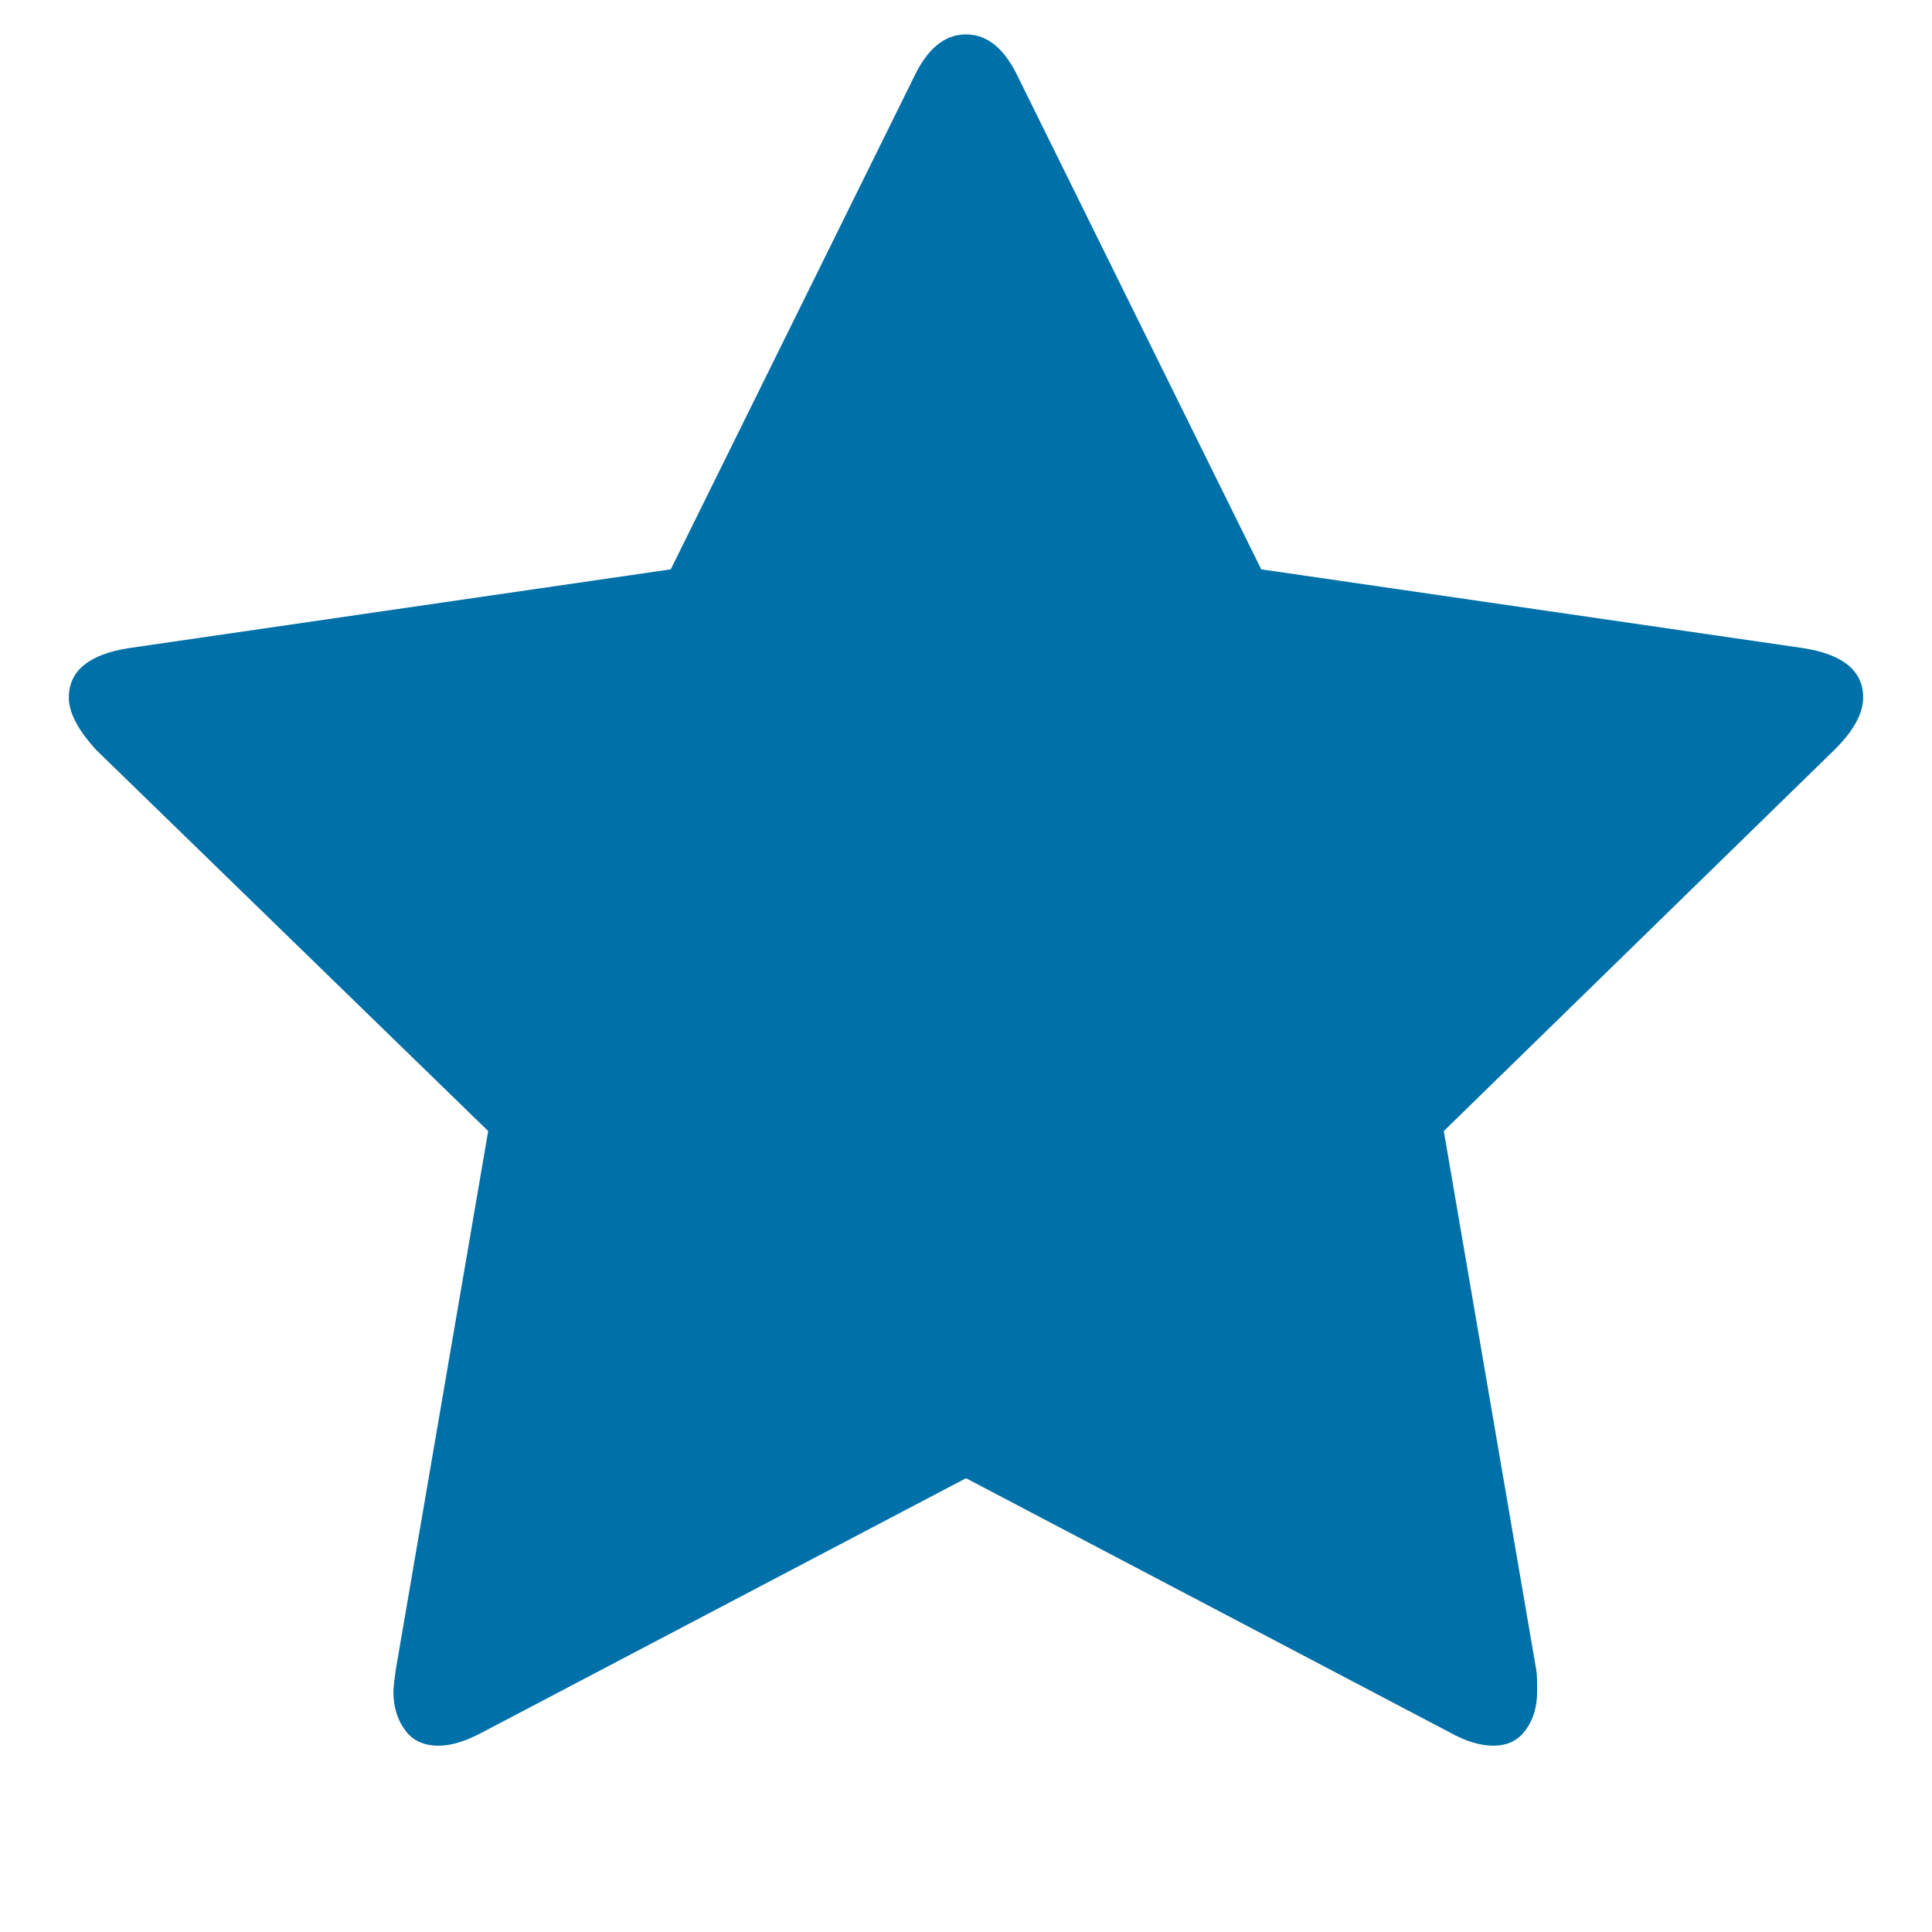
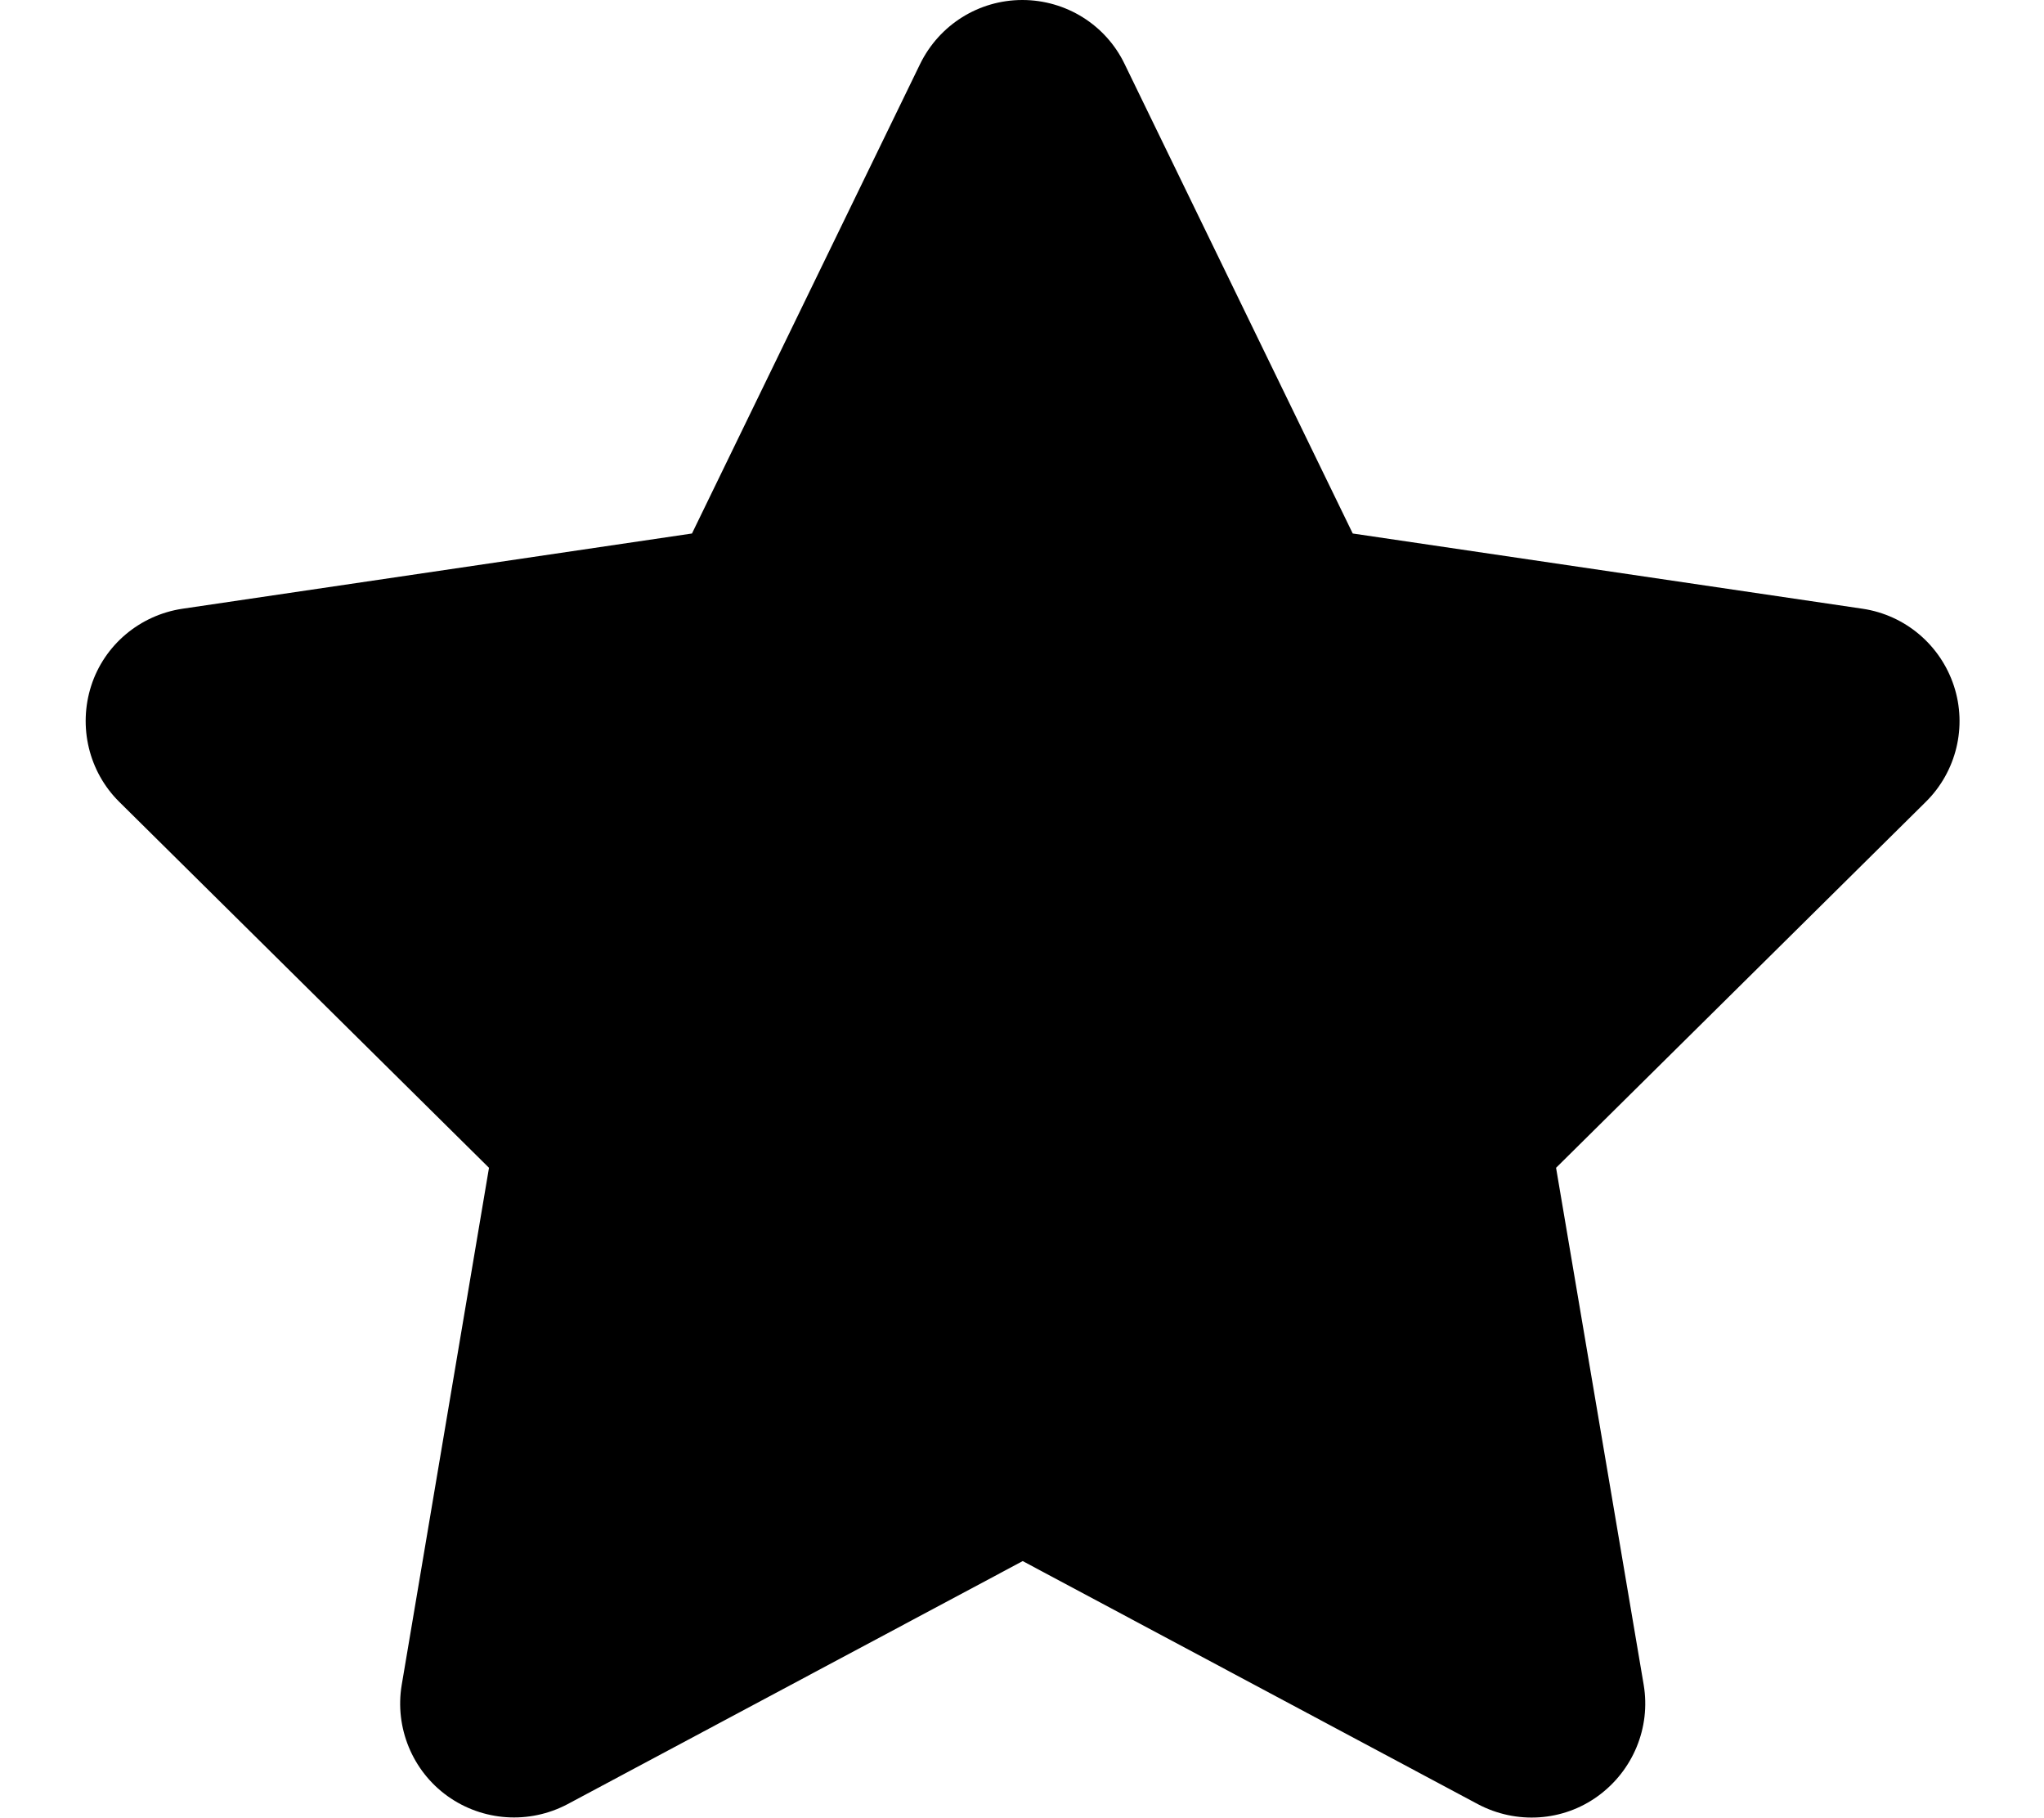
- <svg xmlns="http://www.w3.org/2000/svg" width="16pt" height="16pt" viewBox="0 0 16 16" version="1.1" preserveAspectRatio="xMinYMid meet">
-   <g id="surface1">
-     <path style=" stroke:none;fill-rule:nonzero;fill:rgb(0%,43.922%,65.882%);fill-opacity:1;" d="M 15.43 5.777 C 15.43 5.906 15.352 6.051 15.195 6.207 L 11.957 9.367 L 12.723 13.832 C 12.73 13.871 12.73 13.93 12.73 14.008 C 12.73 14.133 12.699 14.238 12.637 14.324 C 12.574 14.414 12.484 14.457 12.367 14.457 C 12.254 14.457 12.133 14.418 12.008 14.348 L 8 12.242 L 3.992 14.348 C 3.859 14.418 3.742 14.457 3.633 14.457 C 3.508 14.457 3.414 14.414 3.352 14.324 C 3.289 14.238 3.258 14.133 3.258 14.008 C 3.258 13.973 3.266 13.914 3.277 13.832 L 4.043 9.367 L 0.793 6.207 C 0.645 6.043 0.57 5.902 0.57 5.777 C 0.57 5.555 0.738 5.418 1.07 5.367 L 5.555 4.715 L 7.562 0.652 C 7.676 0.406 7.82 0.285 8 0.285 C 8.18 0.285 8.324 0.406 8.438 0.652 L 10.445 4.715 L 14.93 5.367 C 15.262 5.418 15.43 5.555 15.43 5.777 Z M 15.43 5.777 " />
-   </g>
+ <svg xmlns="http://www.w3.org/2000/svg" viewBox="0 0 576 512">
+   <path d="M316.9 18C311.6 7 300.4 0 288.1 0s-23.4 7-28.8 18L195 150.3 51.4 171.5c-12 1.8-22 10.2-25.7 21.7s-.7 24.2 7.9 32.7L137.8 329 113.2 474.7c-2 12 3 24.2 12.9 31.3s23 8 33.8 2.3l128.3-68.5 128.3 68.5c10.8 5.7 23.9 4.9 33.8-2.3s14.9-19.3 12.9-31.3L438.5 329 542.7 225.9c8.6-8.5 11.7-21.2 7.9-32.7s-13.7-19.9-25.7-21.7L381.2 150.3 316.9 18z" />
</svg>
